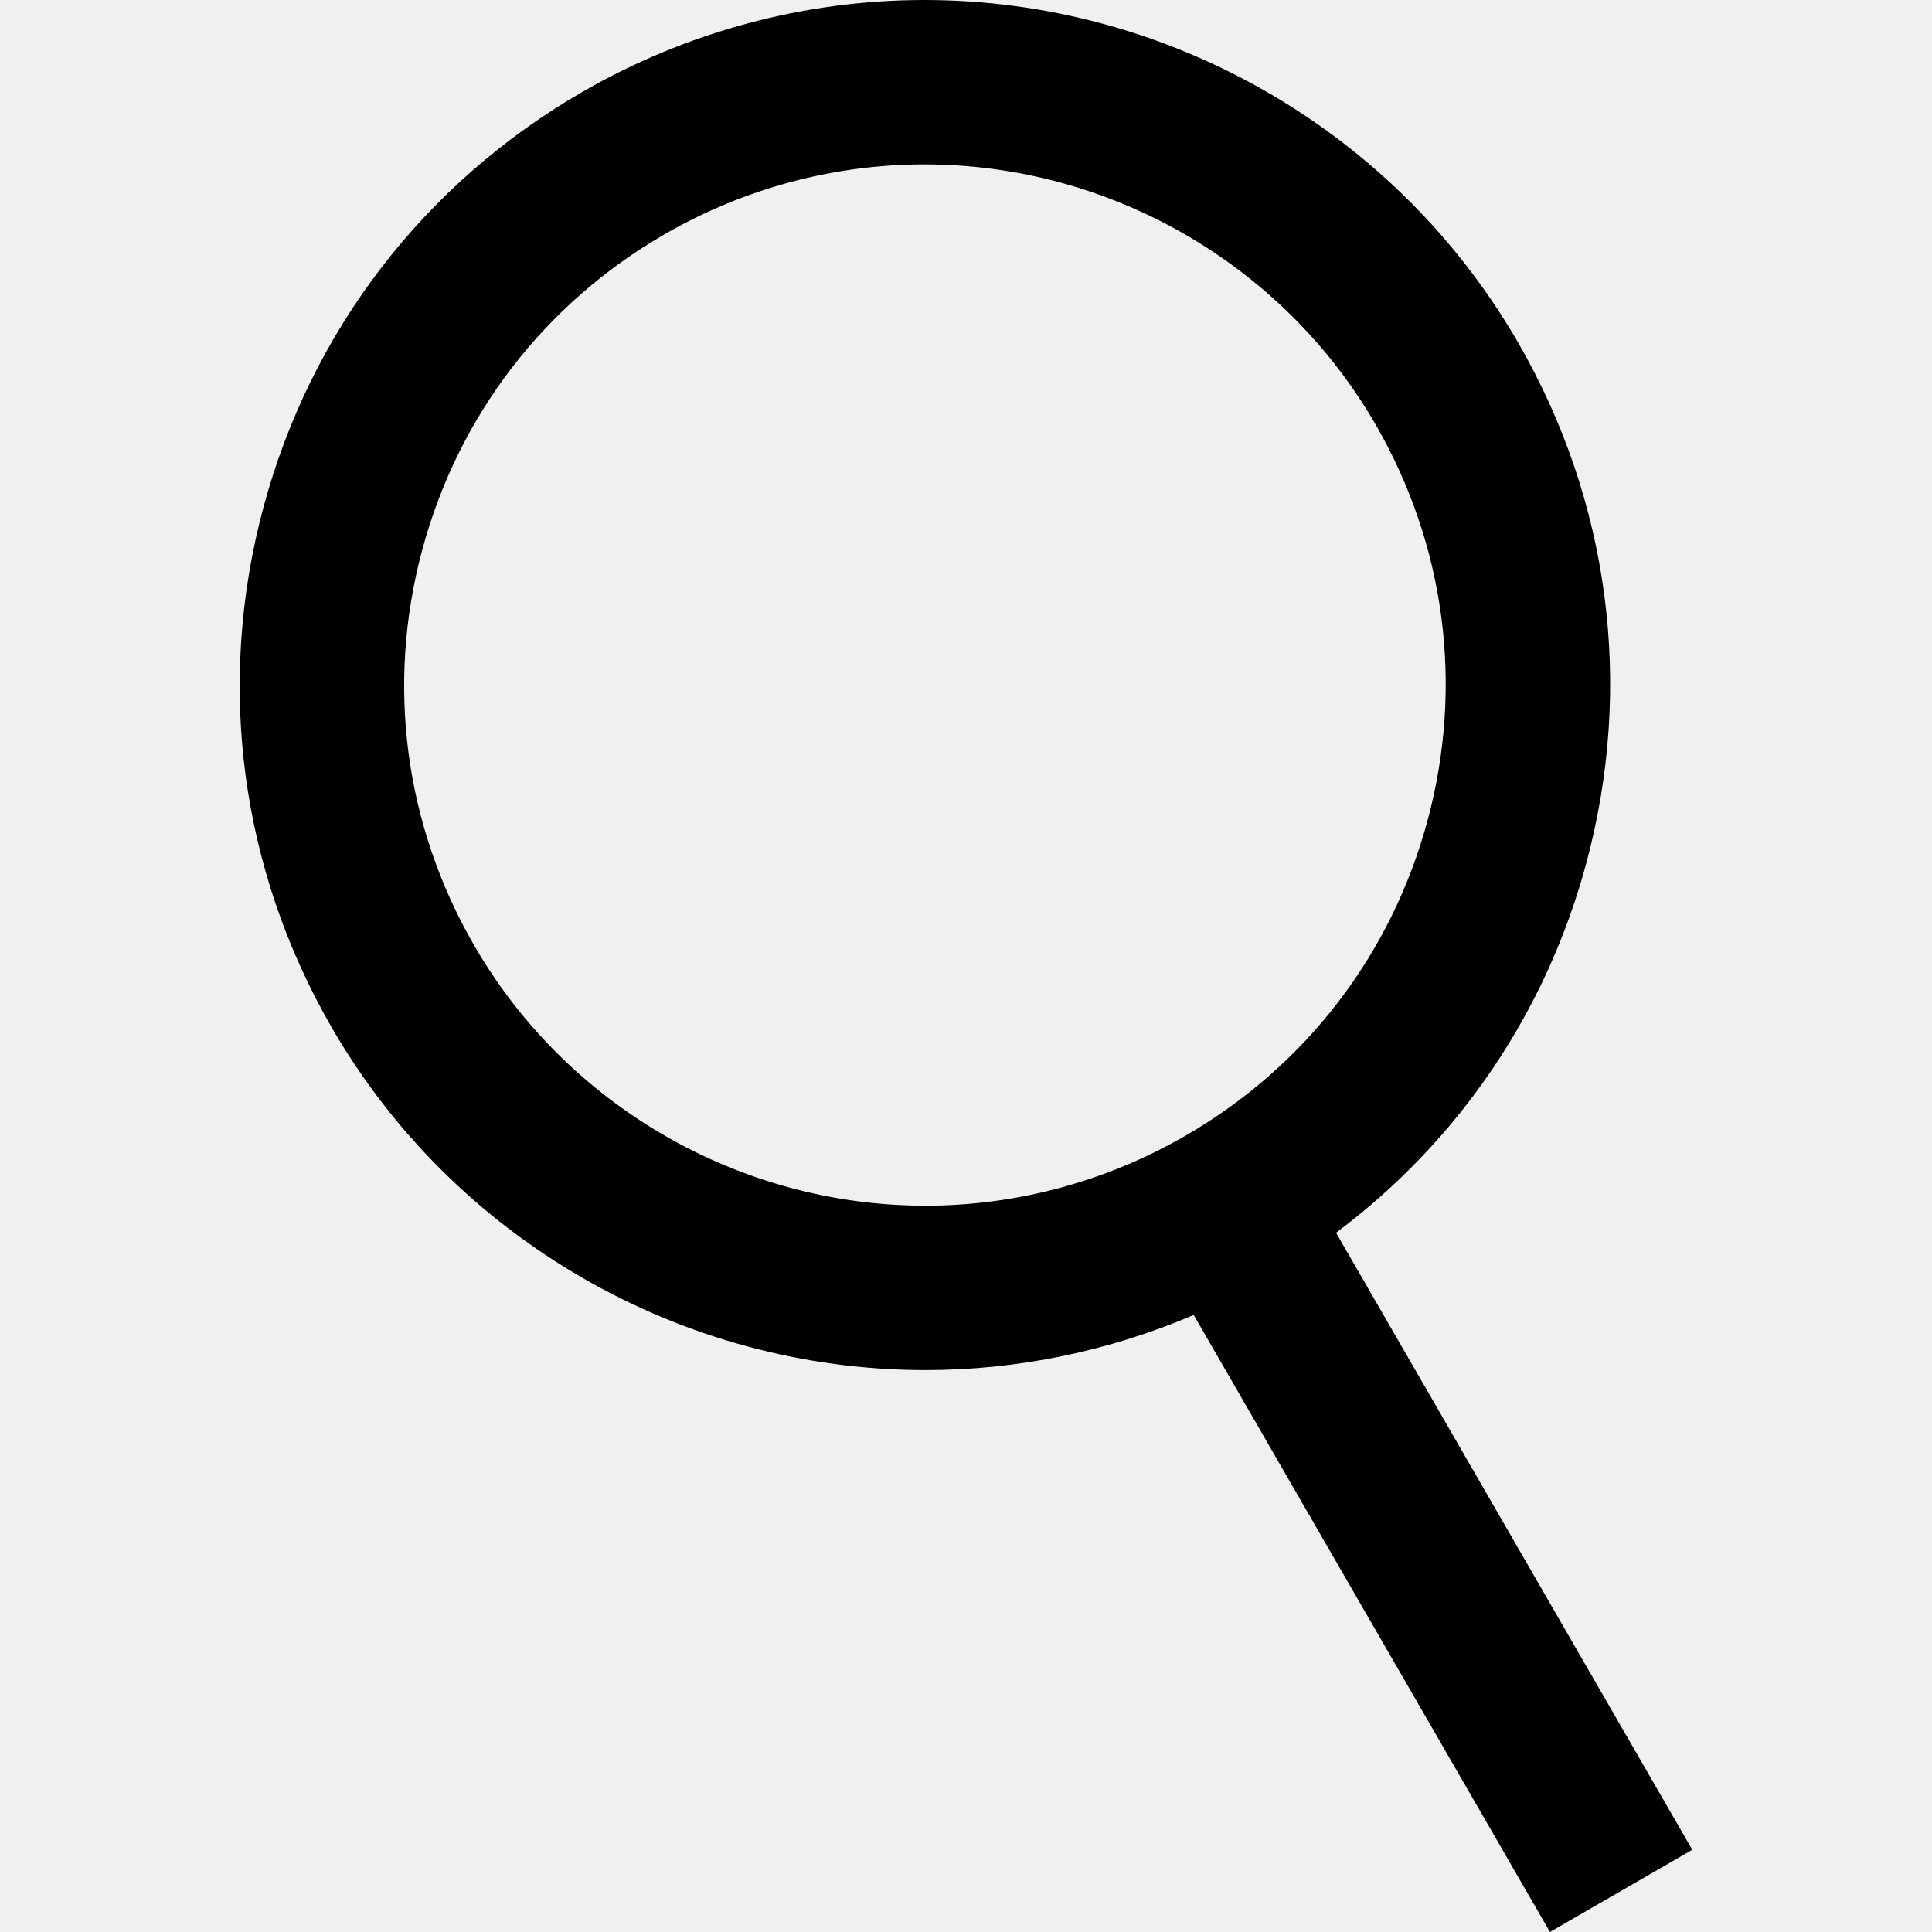
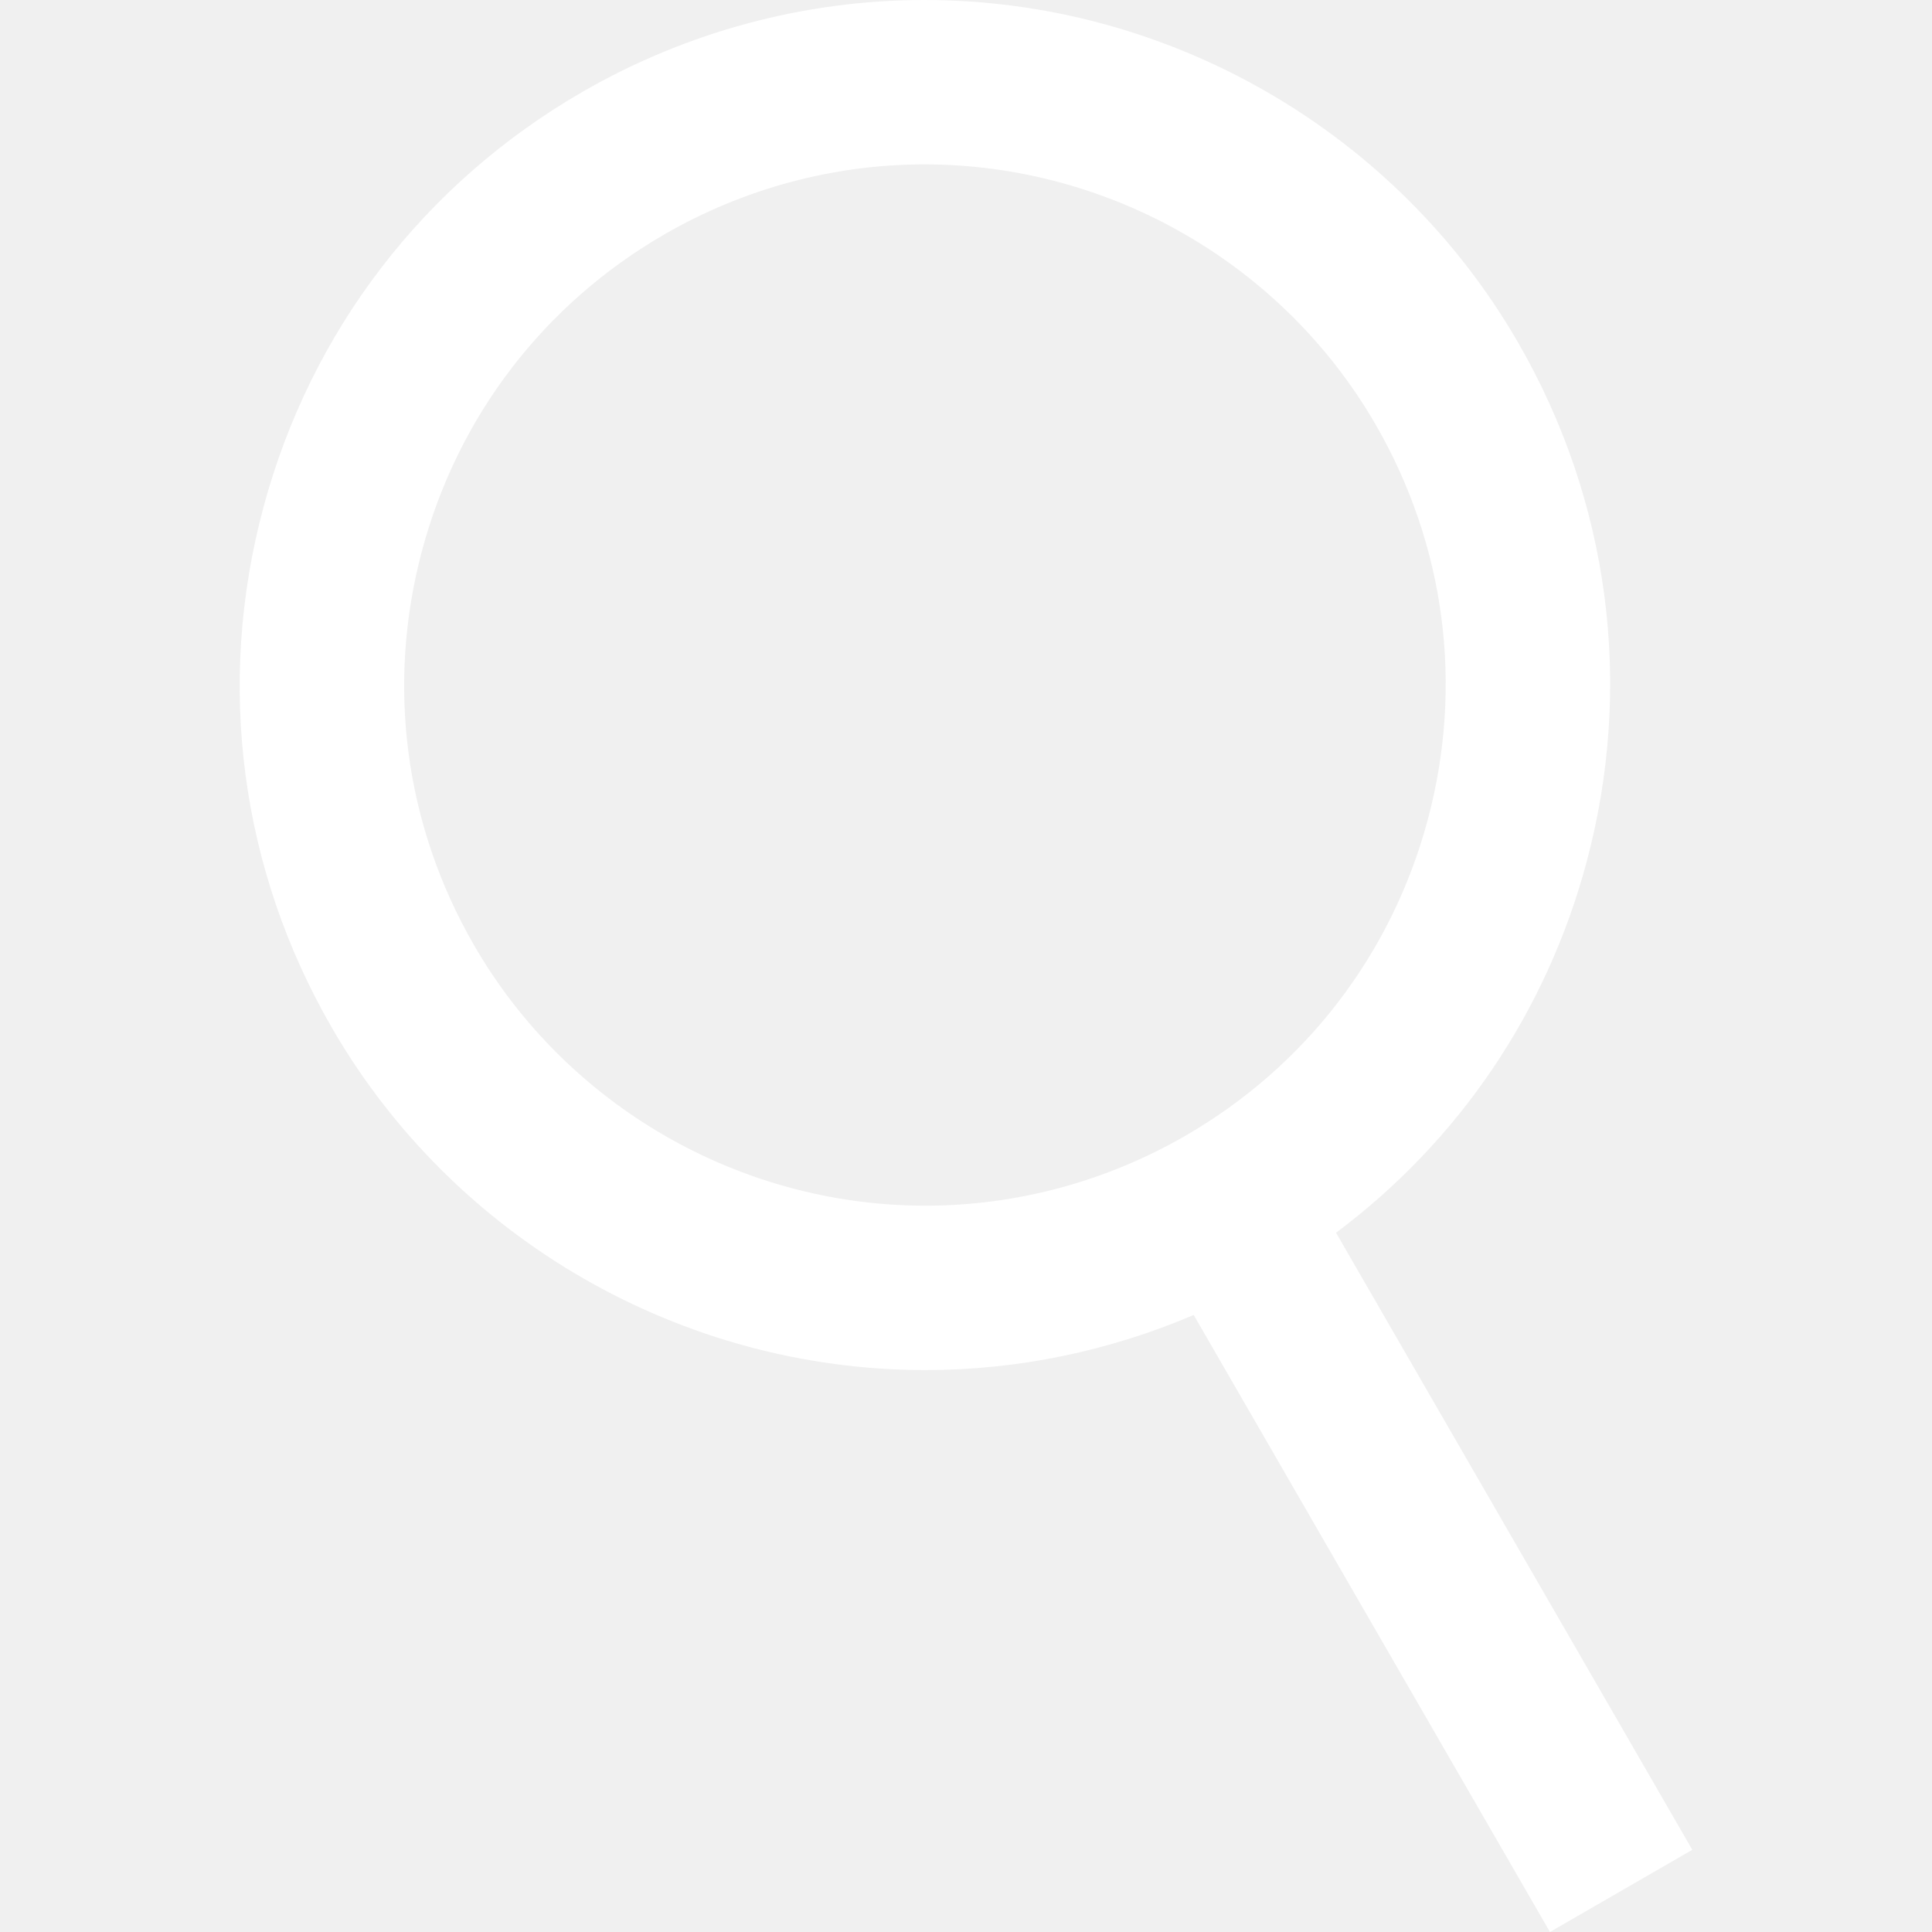
- <svg xmlns="http://www.w3.org/2000/svg" fill="#000000" height="800px" width="800px" version="1.1" id="Capa_1" viewBox="0 0 176.292 176.292" xml:space="preserve">
+ <svg xmlns="http://www.w3.org/2000/svg" fill="#FFFFFF" version="1.1" id="Capa_1" viewBox="0 0 176.292 176.292" xml:space="preserve">
  <path d="M24.027,46.333c-4.32,16.125-2.103,32.968,6.244,47.426c11.132,19.281,31.892,31.259,54.178,31.259  c8.411,0,16.745-1.729,24.474-5.03l32.507,56.303l12.99-7.5l-32.508-56.305c11.174-8.353,19.19-20.117,22.856-33.802  c4.32-16.125,2.103-32.968-6.244-47.426C127.393,11.978,106.633,0,84.347,0C73.435,0,62.647,2.899,53.148,8.383  C38.69,16.73,28.349,30.208,24.027,46.333z M84.347,15c16.944,0,32.727,9.104,41.188,23.759c6.344,10.988,8.029,23.789,4.745,36.044  c-3.283,12.255-11.143,22.499-22.131,28.842c-7.222,4.169-15.416,6.373-23.699,6.373c-16.944,0-32.727-9.104-41.188-23.759  c-6.344-10.988-8.029-23.788-4.745-36.043C41.801,37.96,49.66,27.717,60.648,21.373C67.87,17.204,76.064,15,84.347,15z" />
</svg>
